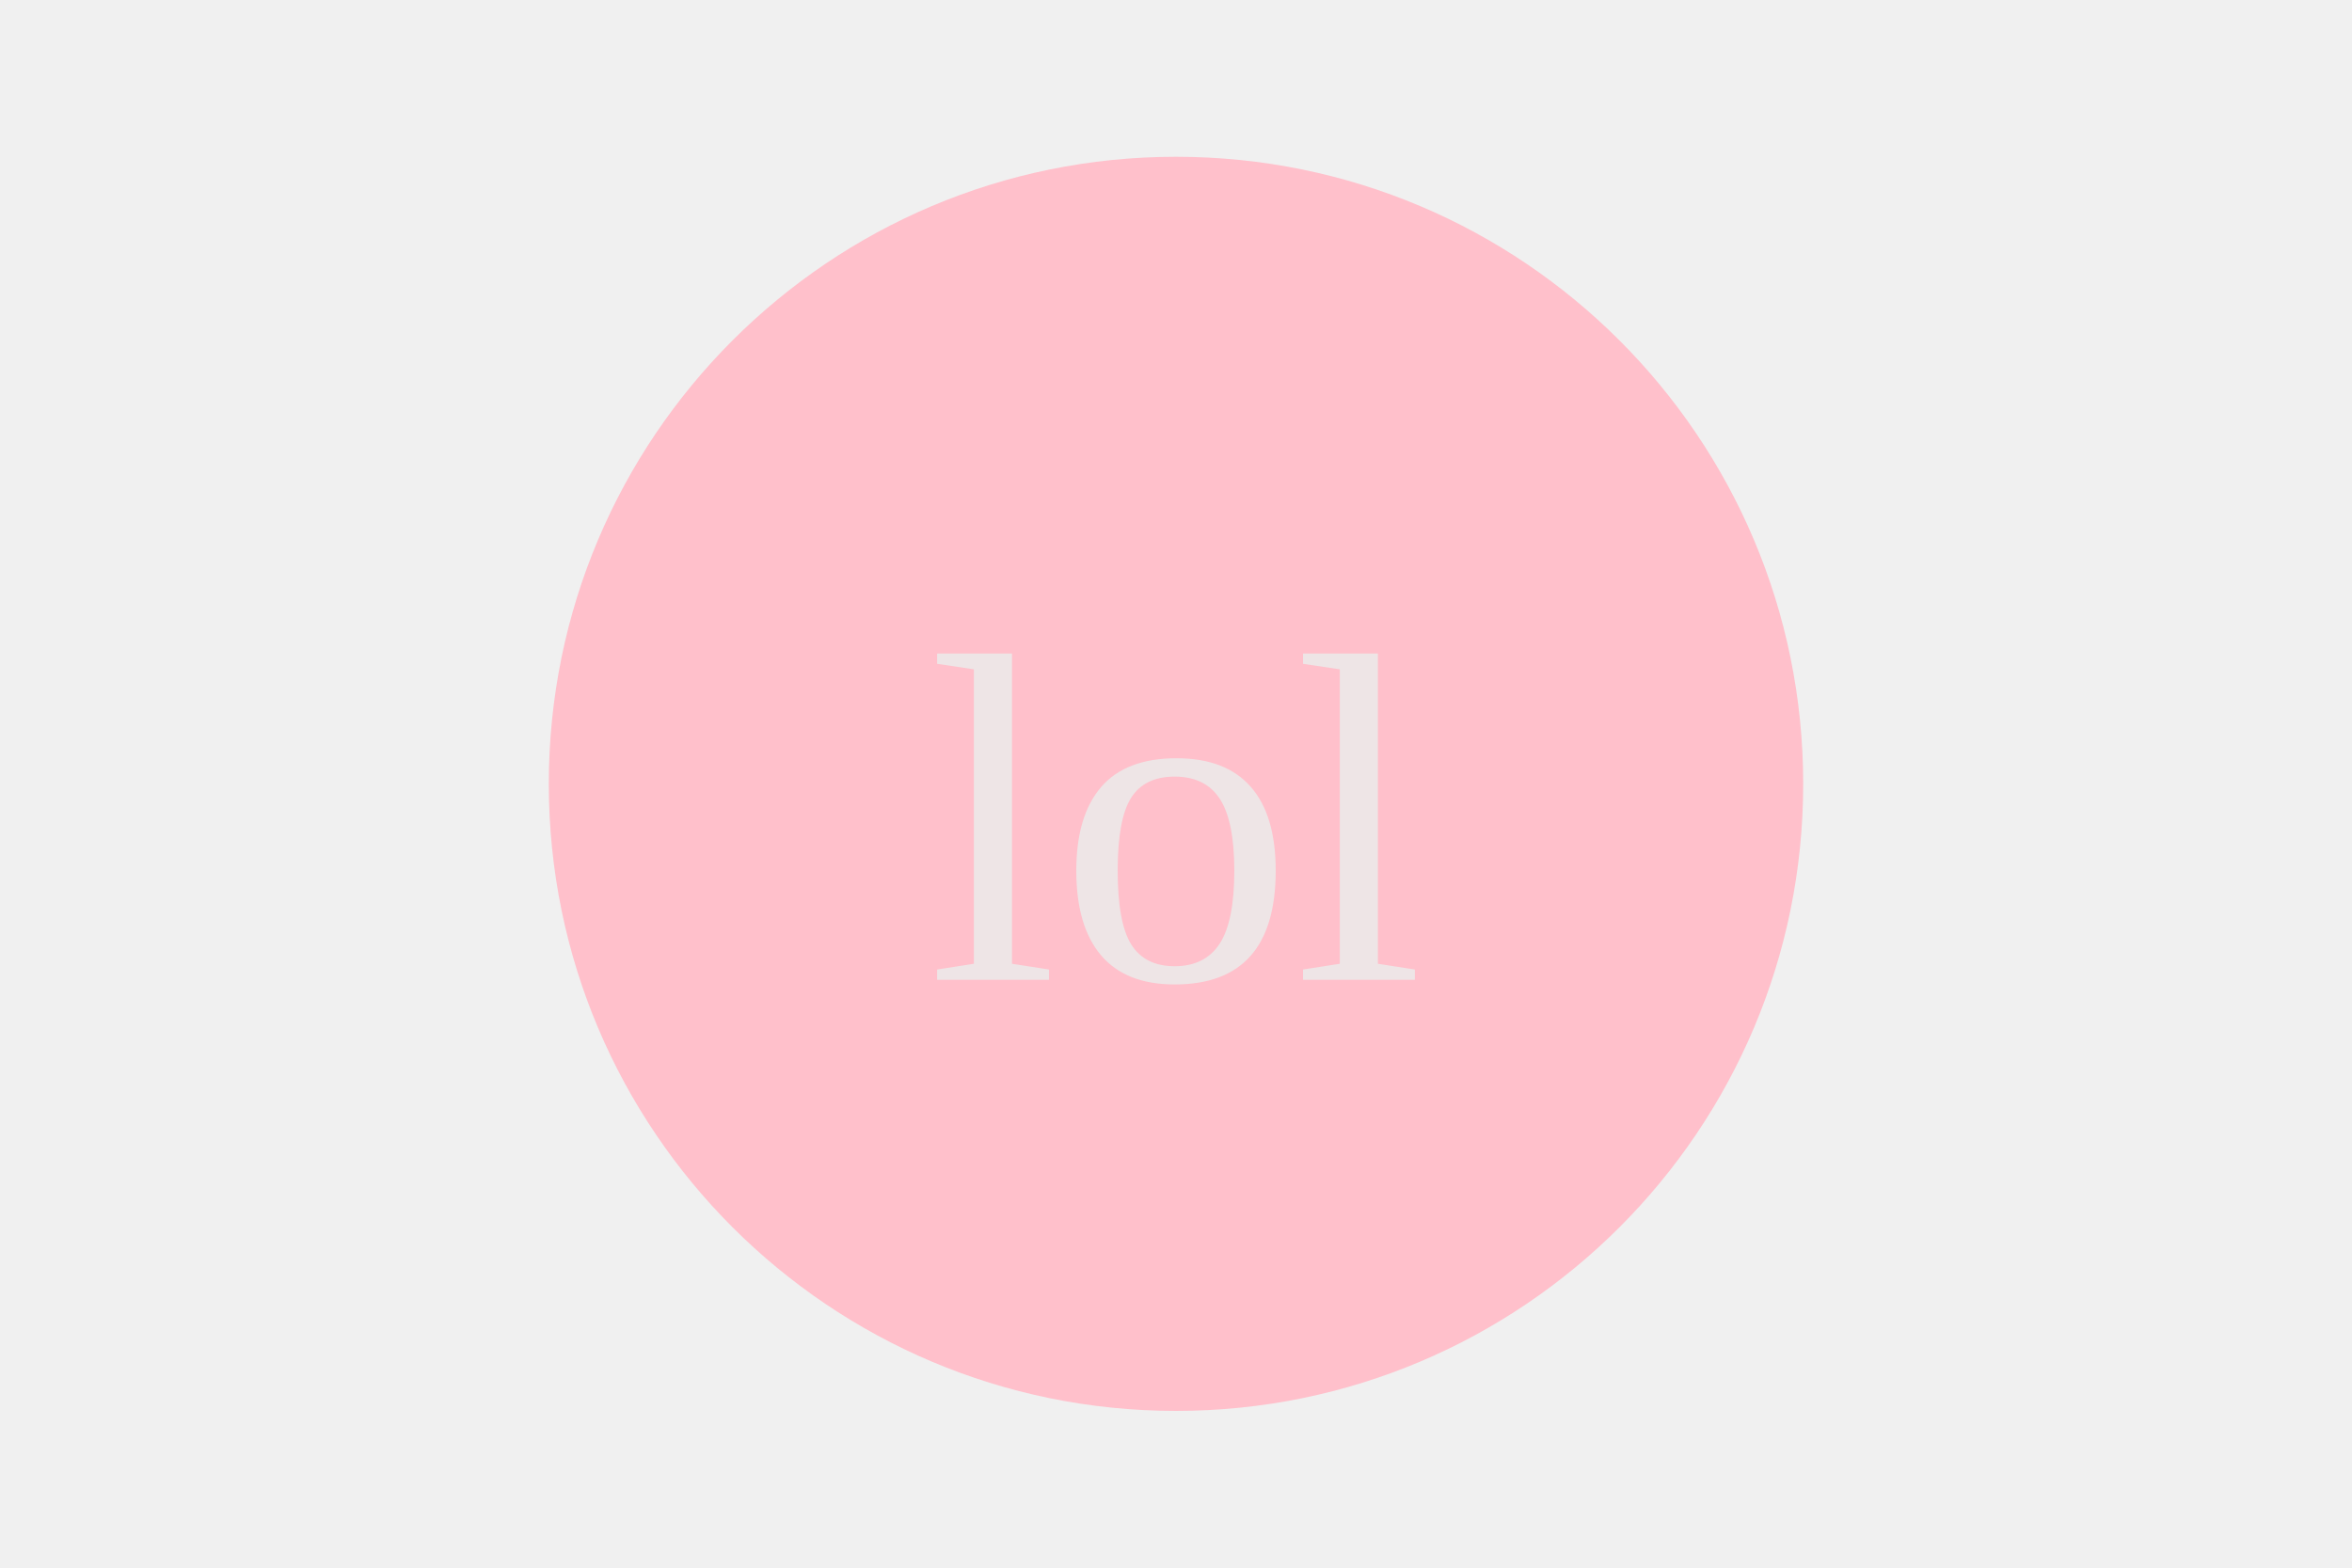
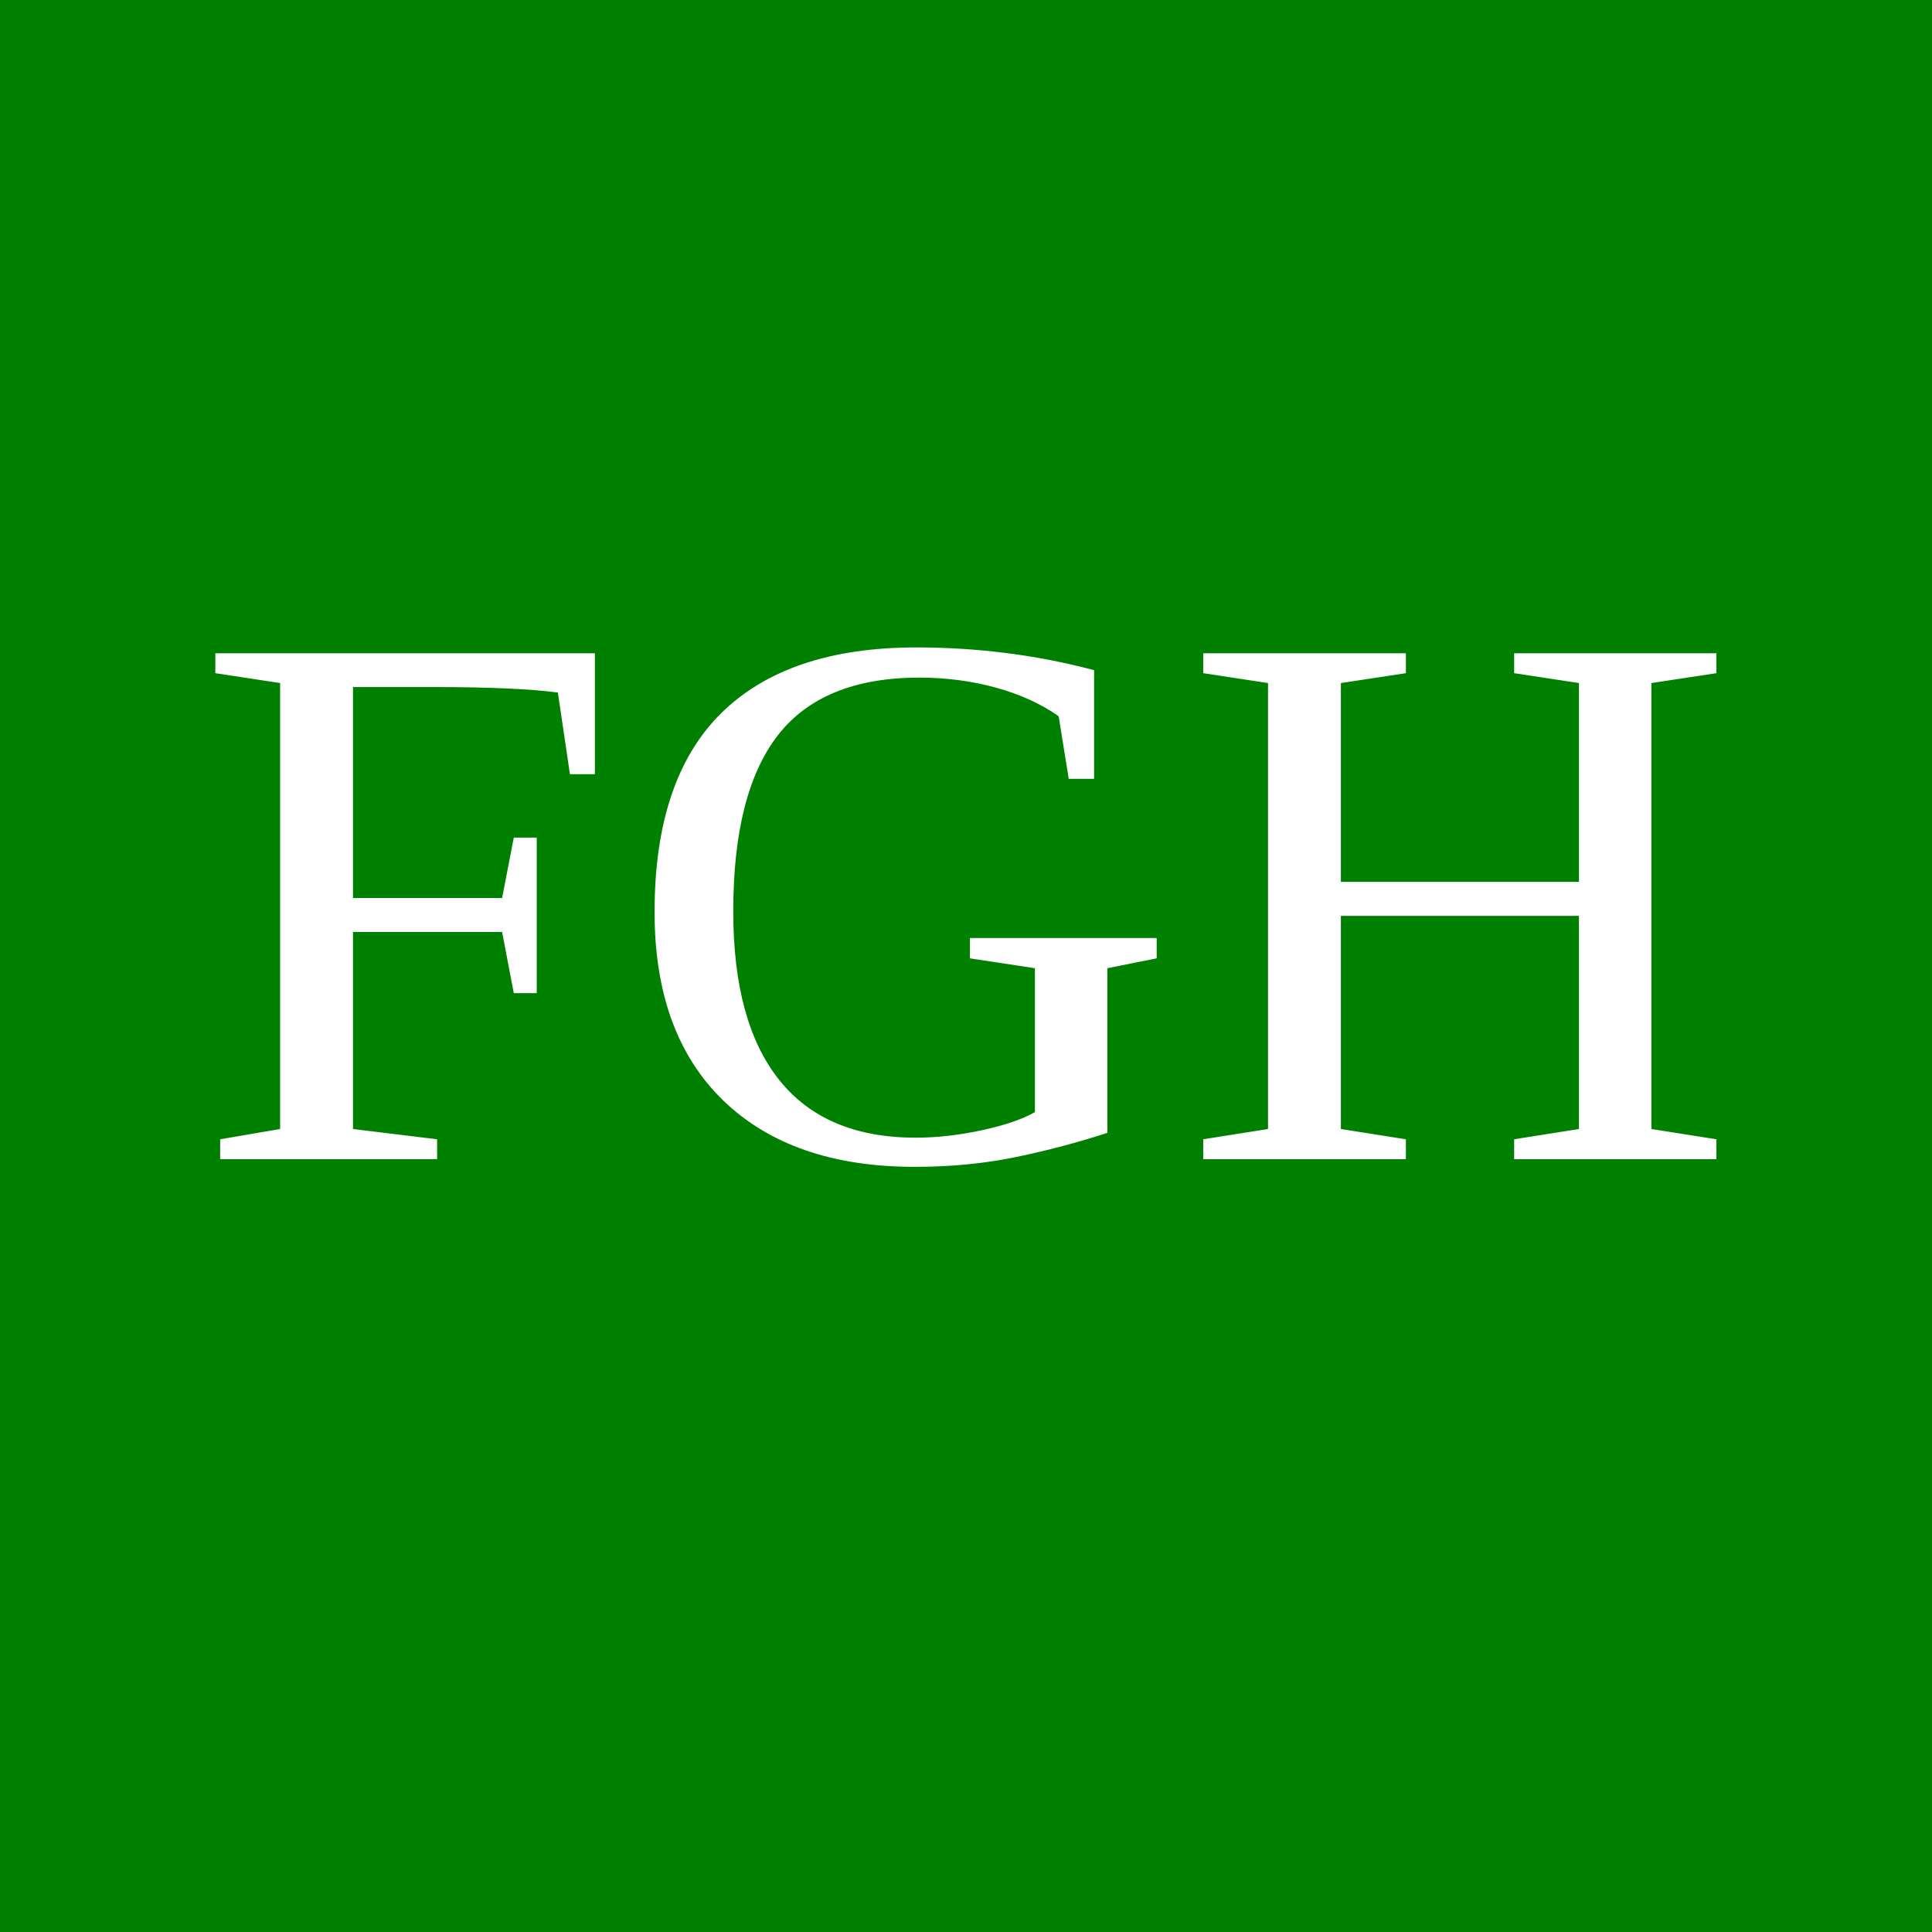
- <svg xmlns="http://www.w3.org/2000/svg" version="1.1" width="300" height="200">
-   <circle cx="150" cy="100" r="80" fill="pink" />
-   <text x="150" y="125" font-size="60" text-anchor="middle" fill="#eee5e6">lol</text>
+ <svg xmlns="http://www.w3.org/2000/svg" version="1.1" width="150" height="150">
+   <rect width="100%" height="100%" fill="green" />
+   <text x="75" y="90" font-size="60" text-anchor="middle" fill="white">FGH</text>
</svg>
